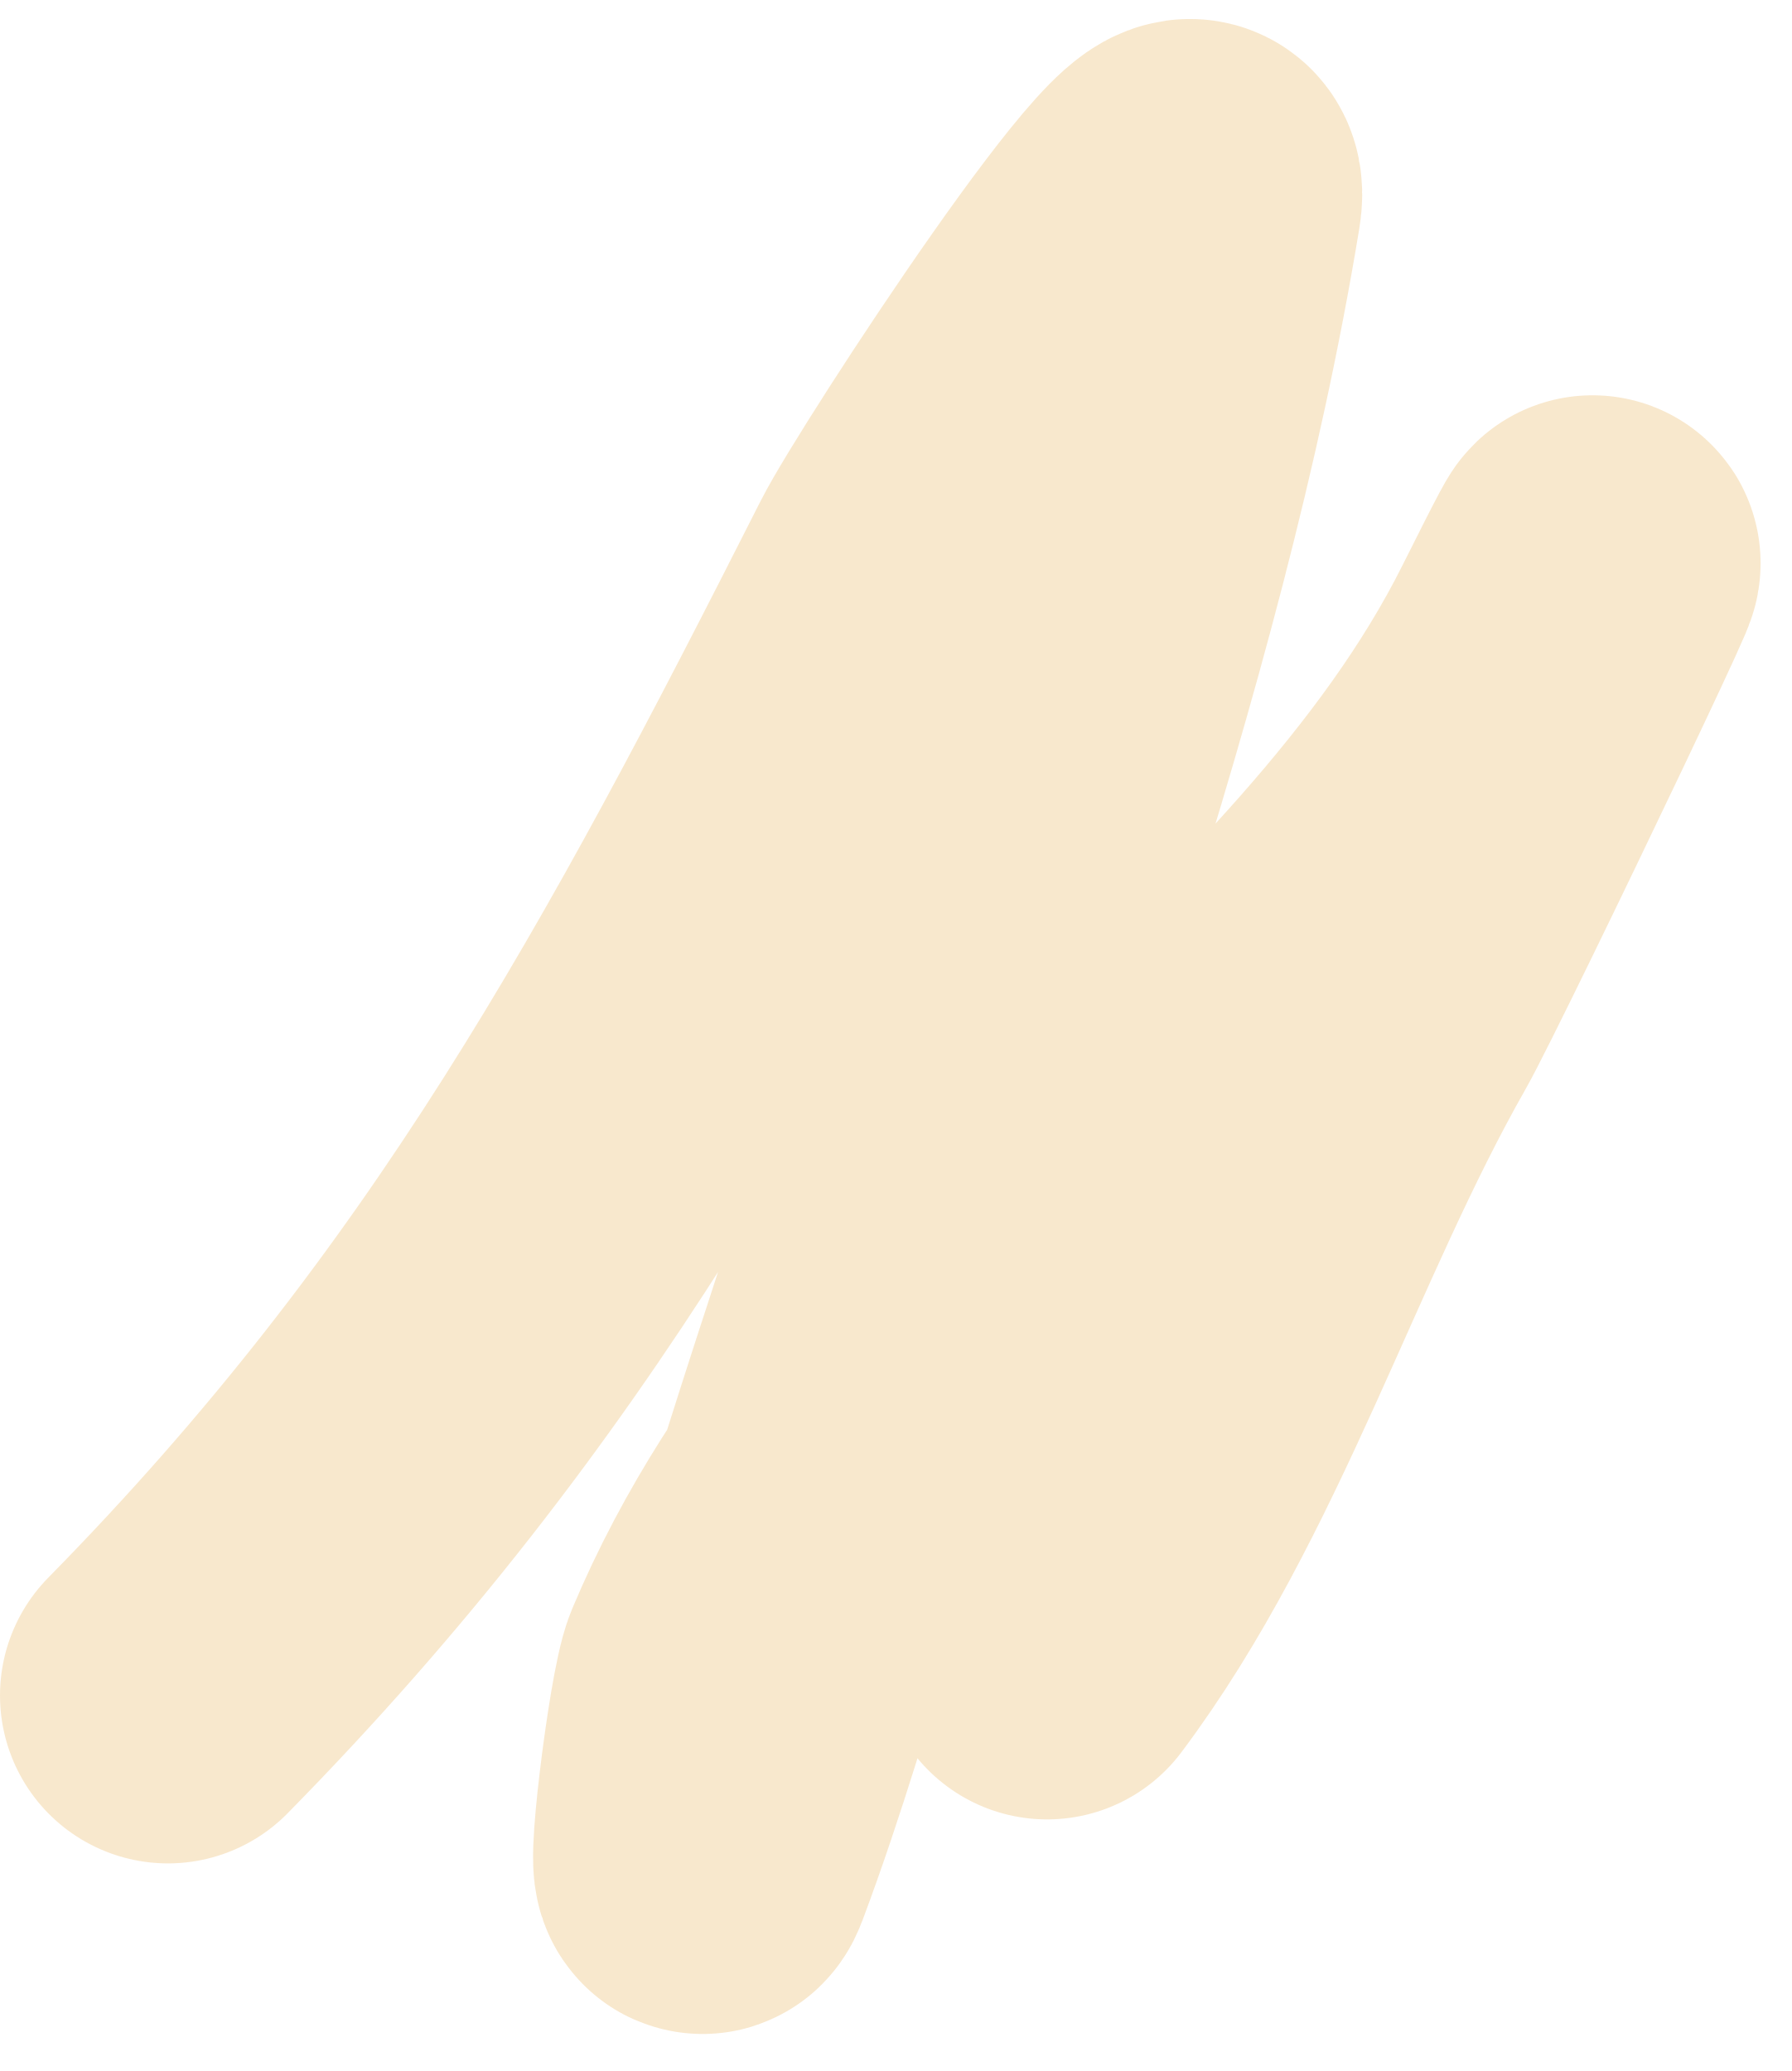
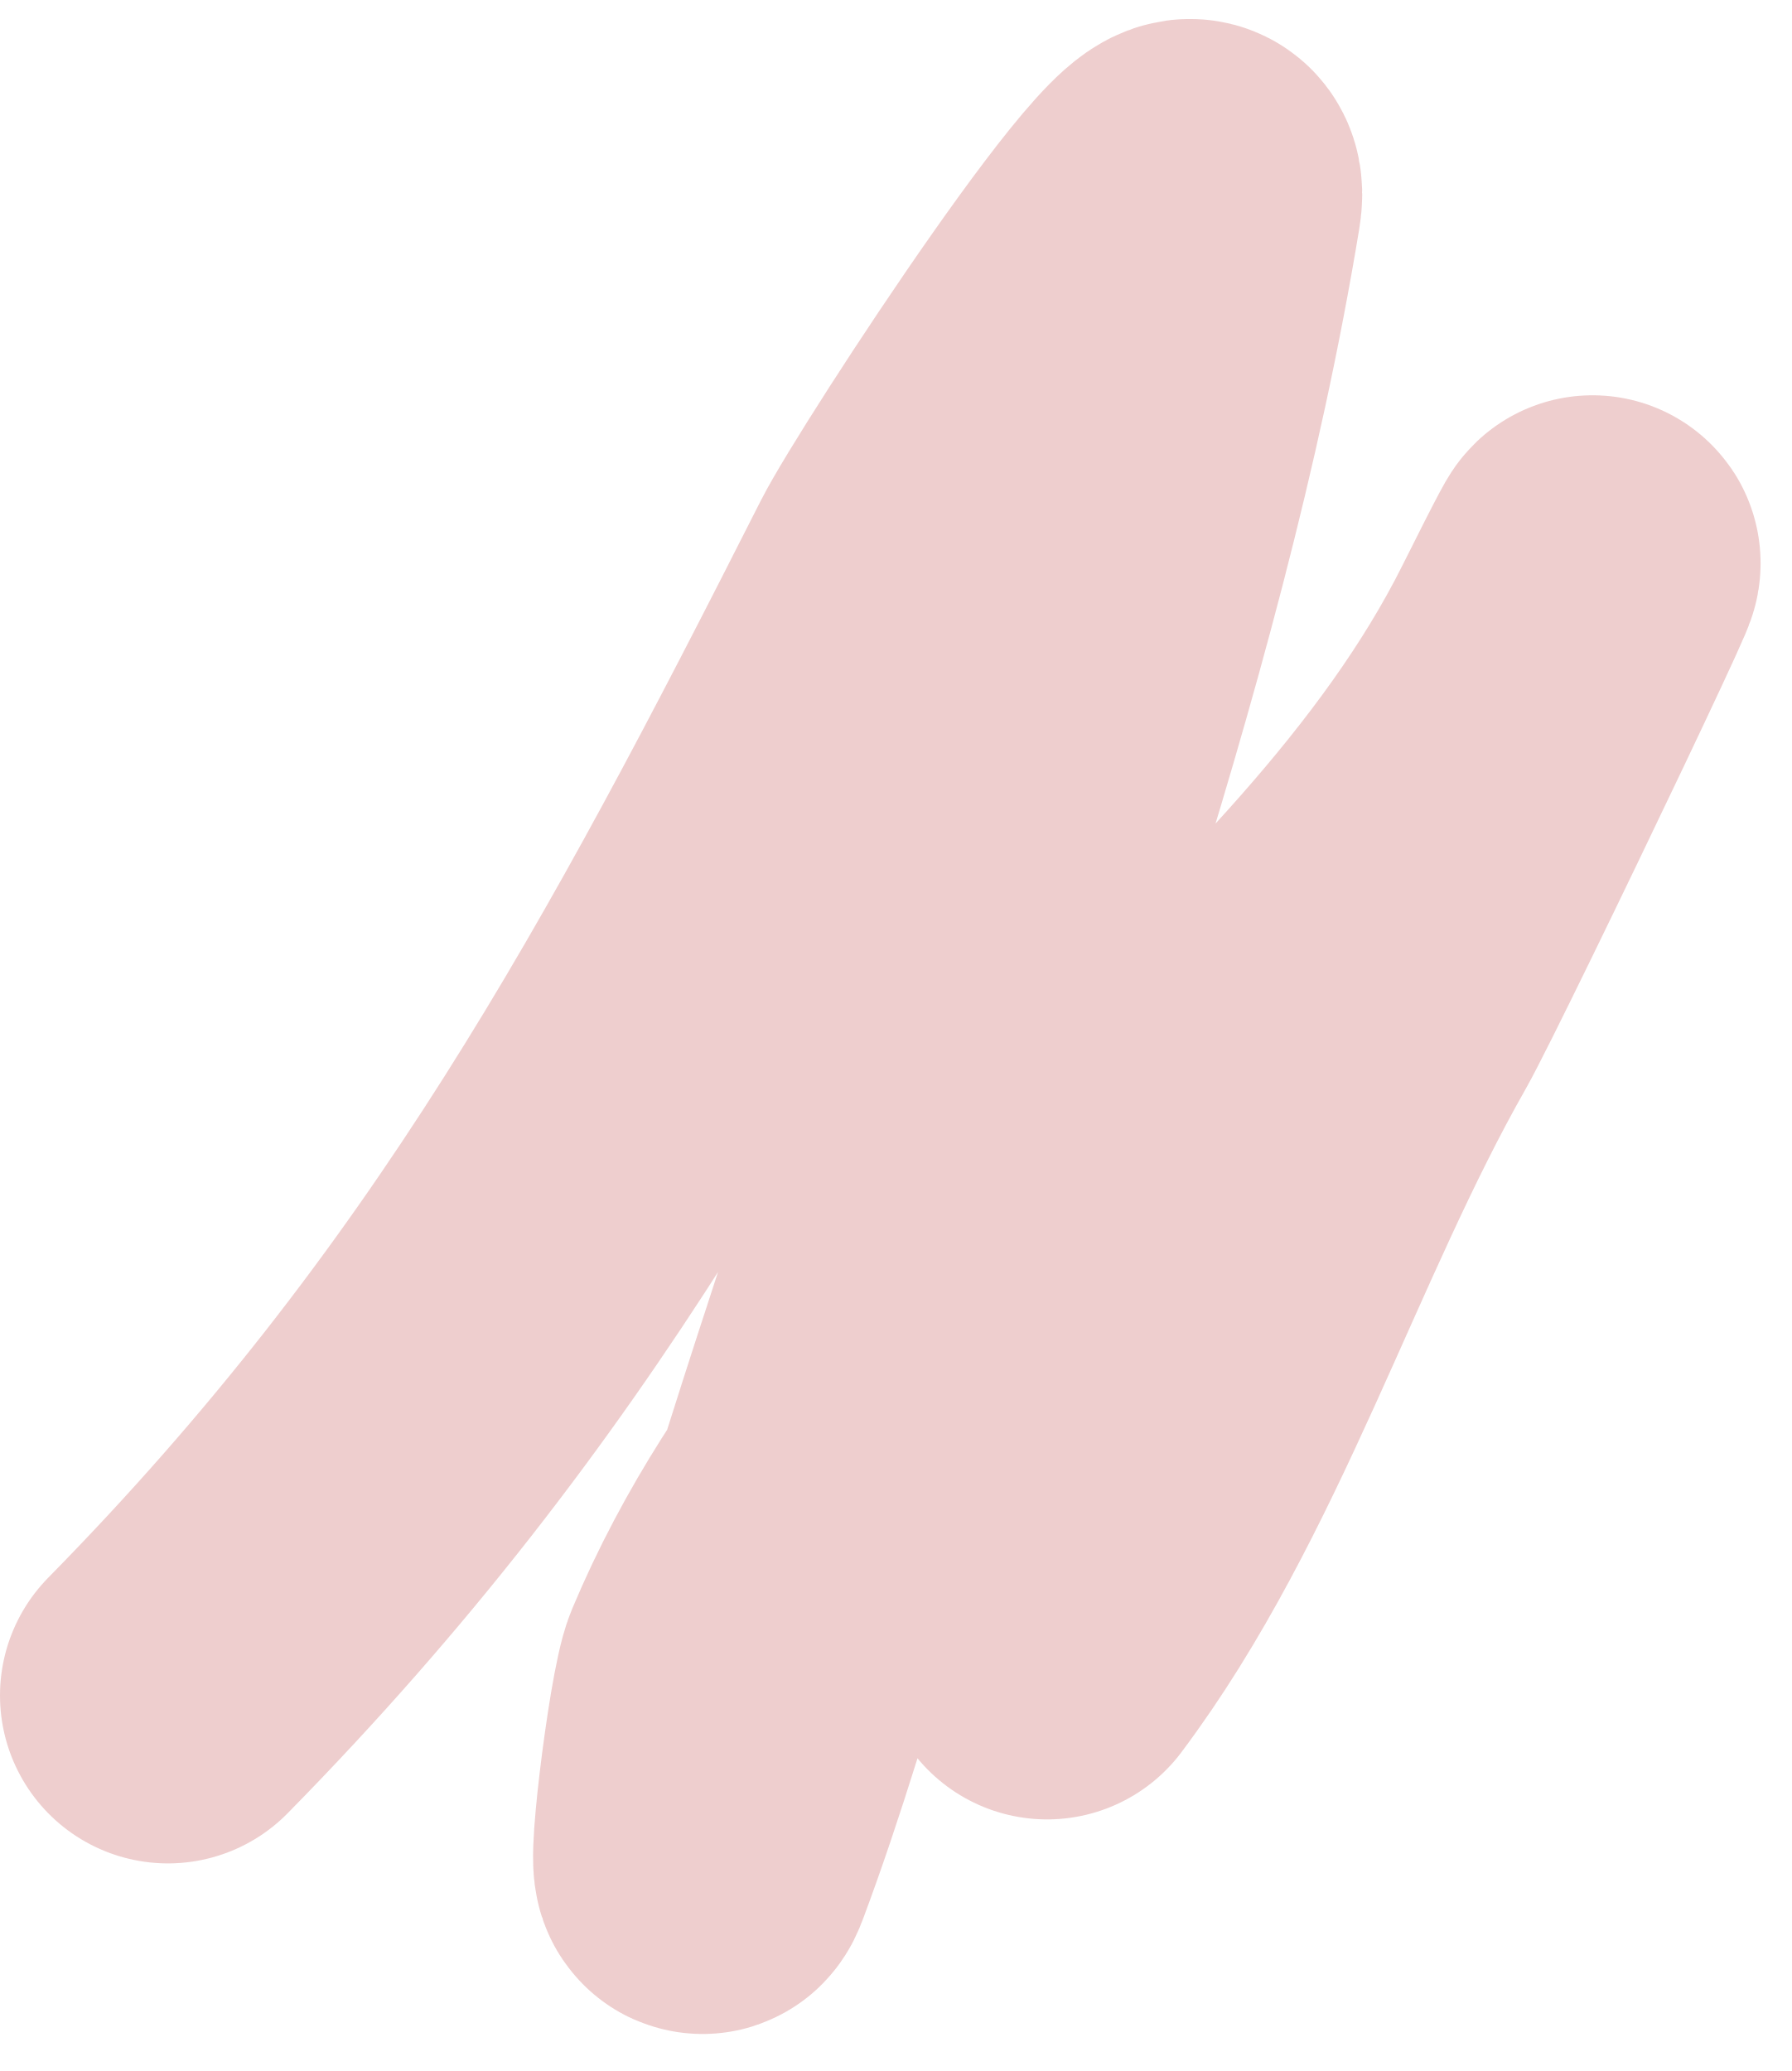
<svg xmlns="http://www.w3.org/2000/svg" width="32" height="37" viewBox="0 0 32 37" fill="none">
-   <path opacity="0.2" d="M3 30.291C9.12 24.066 12.373 17.991 16.262 10.31C16.836 9.177 21.6 1.905 21.323 3.592C19.988 11.723 16.759 19.96 14.343 27.848C13.788 29.658 13.263 31.483 12.598 33.257C12.35 33.916 12.777 30.407 12.99 29.898C16.055 22.59 24.303 18.31 27.736 11.444C30.288 6.34 25.238 16.933 24.638 17.988C22.542 21.674 21.215 26.159 18.705 29.505" stroke="#de8c06" stroke-width="6" stroke-linecap="round" stroke-linejoin="round" />
+   <path opacity="0.2" d="M3 30.291C9.12 24.066 12.373 17.991 16.262 10.31C16.836 9.177 21.6 1.905 21.323 3.592C19.988 11.723 16.759 19.96 14.343 27.848C13.788 29.658 13.263 31.483 12.598 33.257C12.35 33.916 12.777 30.407 12.99 29.898C16.055 22.59 24.303 18.31 27.736 11.444C30.288 6.34 25.238 16.933 24.638 17.988C22.542 21.674 21.215 26.159 18.705 29.505" stroke="#ab0909" stroke-width="6" stroke-linecap="round" stroke-linejoin="round" />
</svg>
